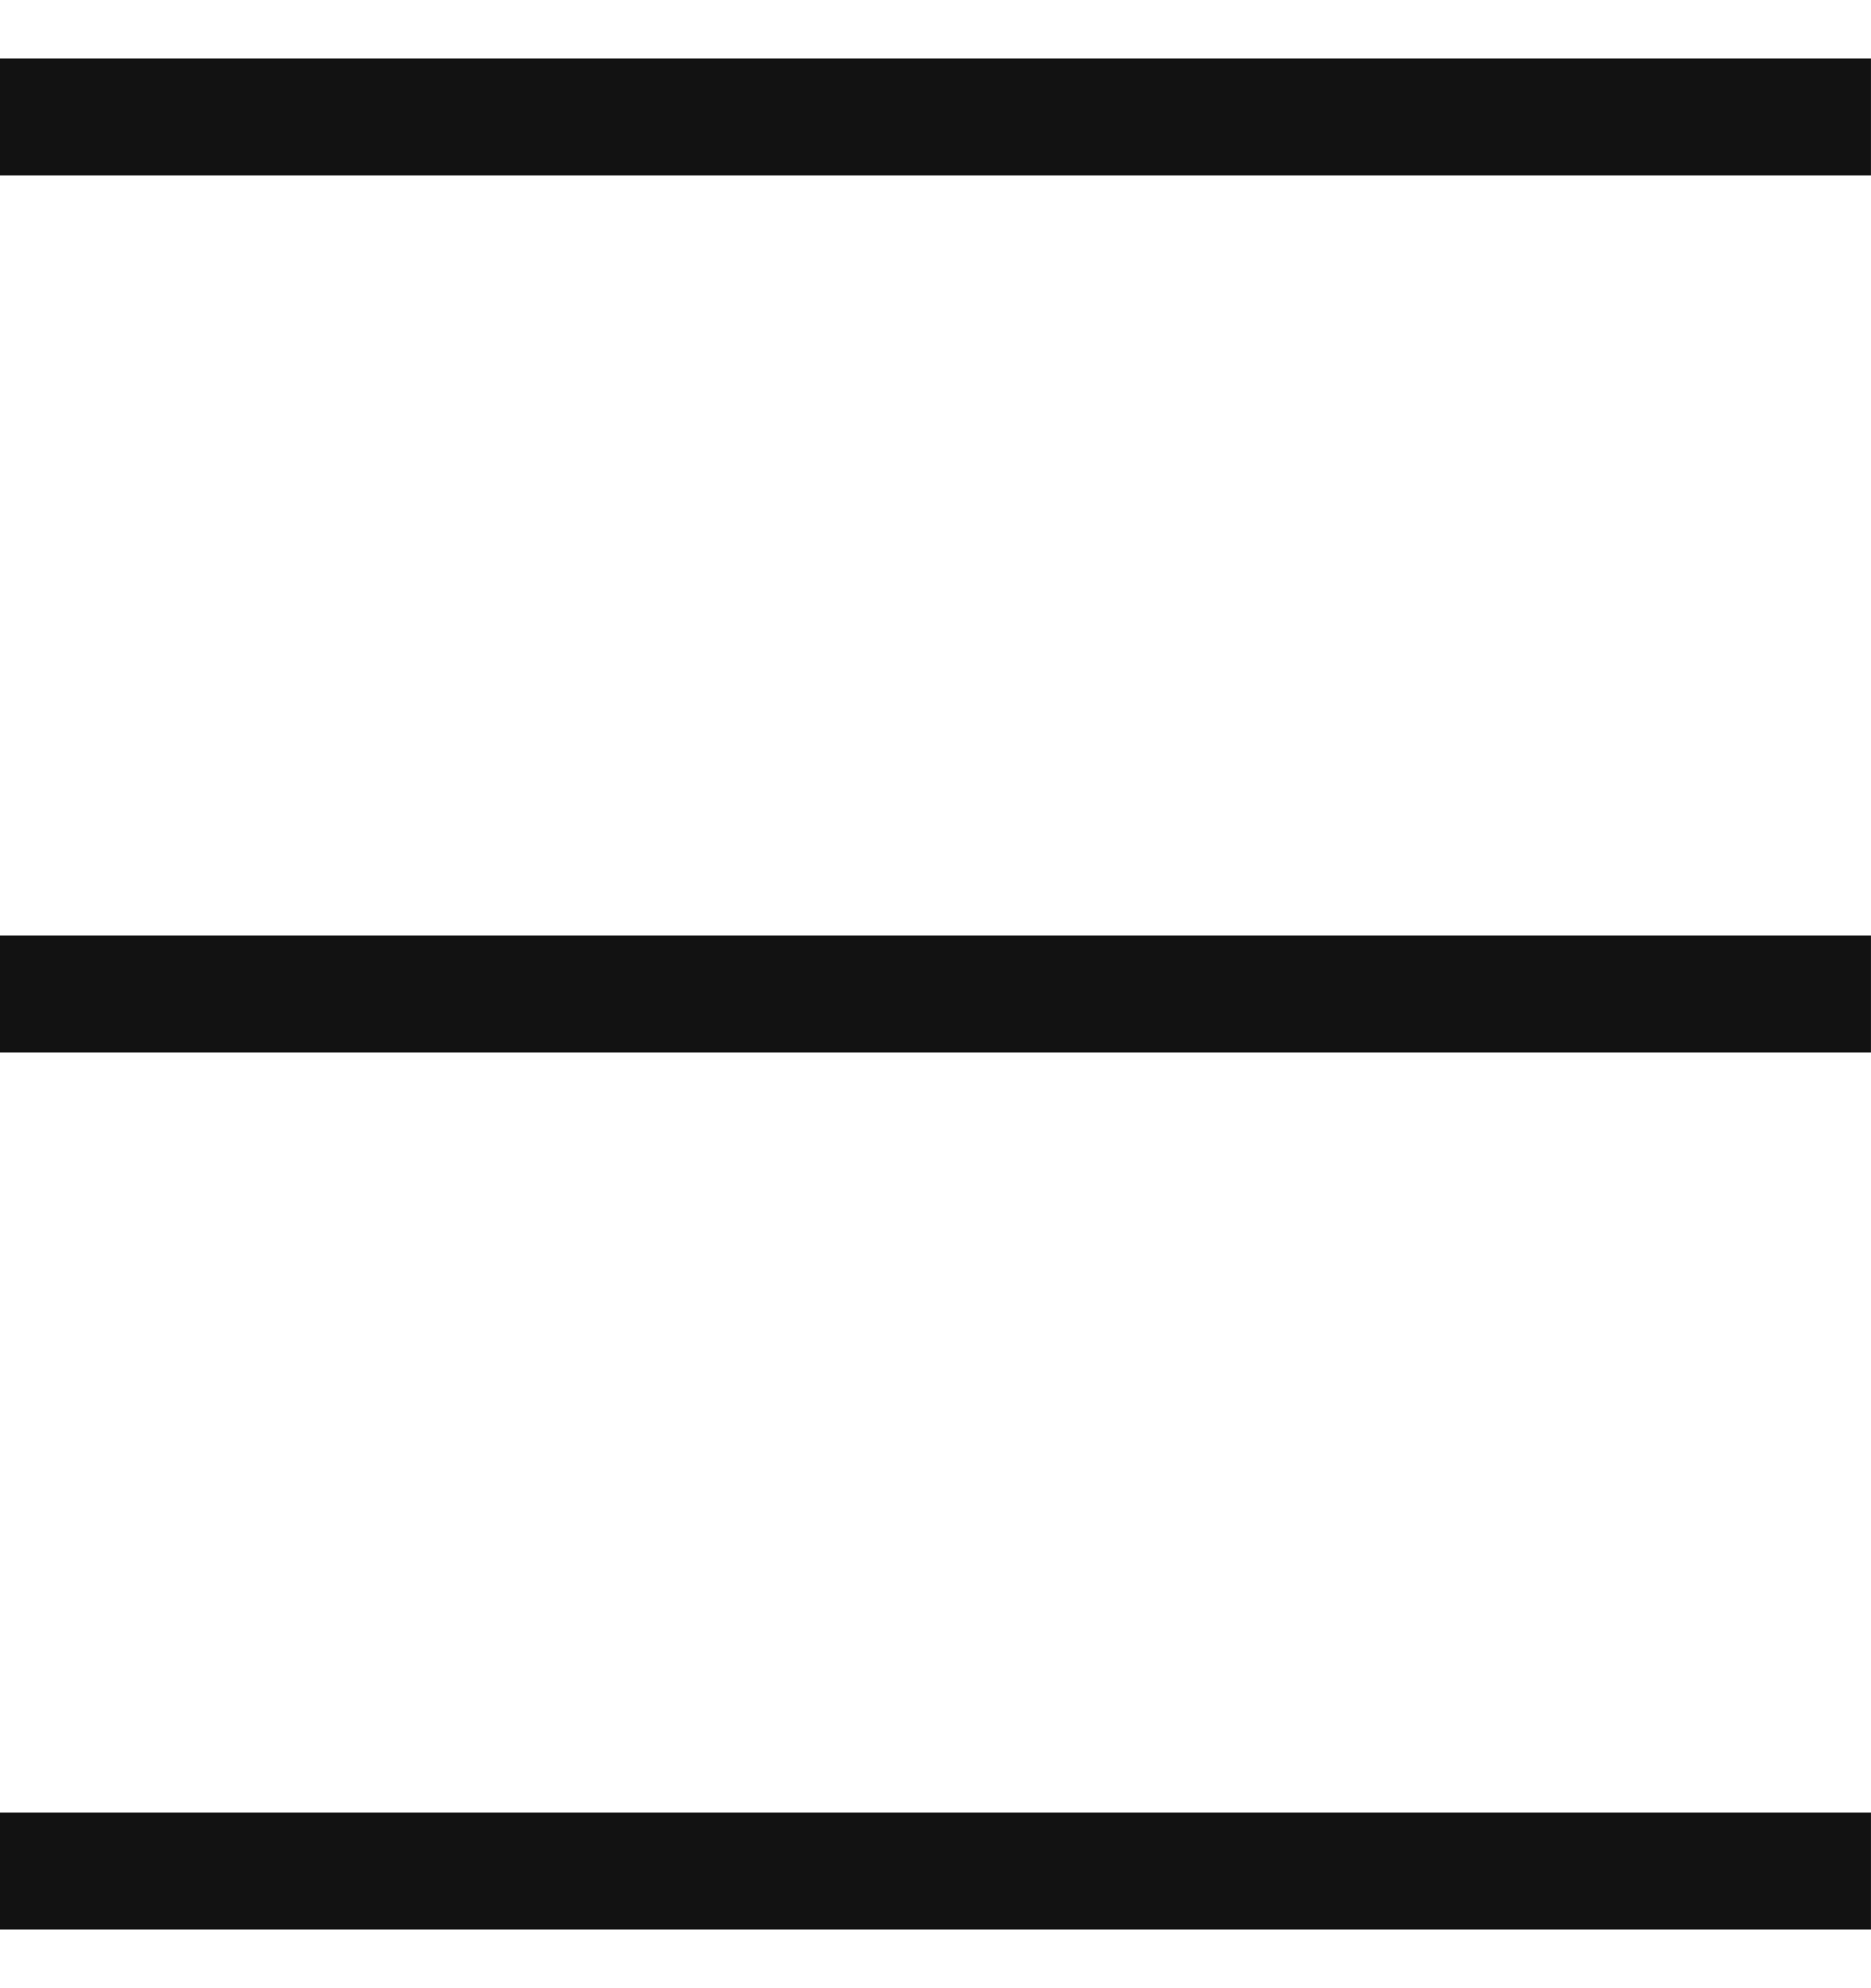
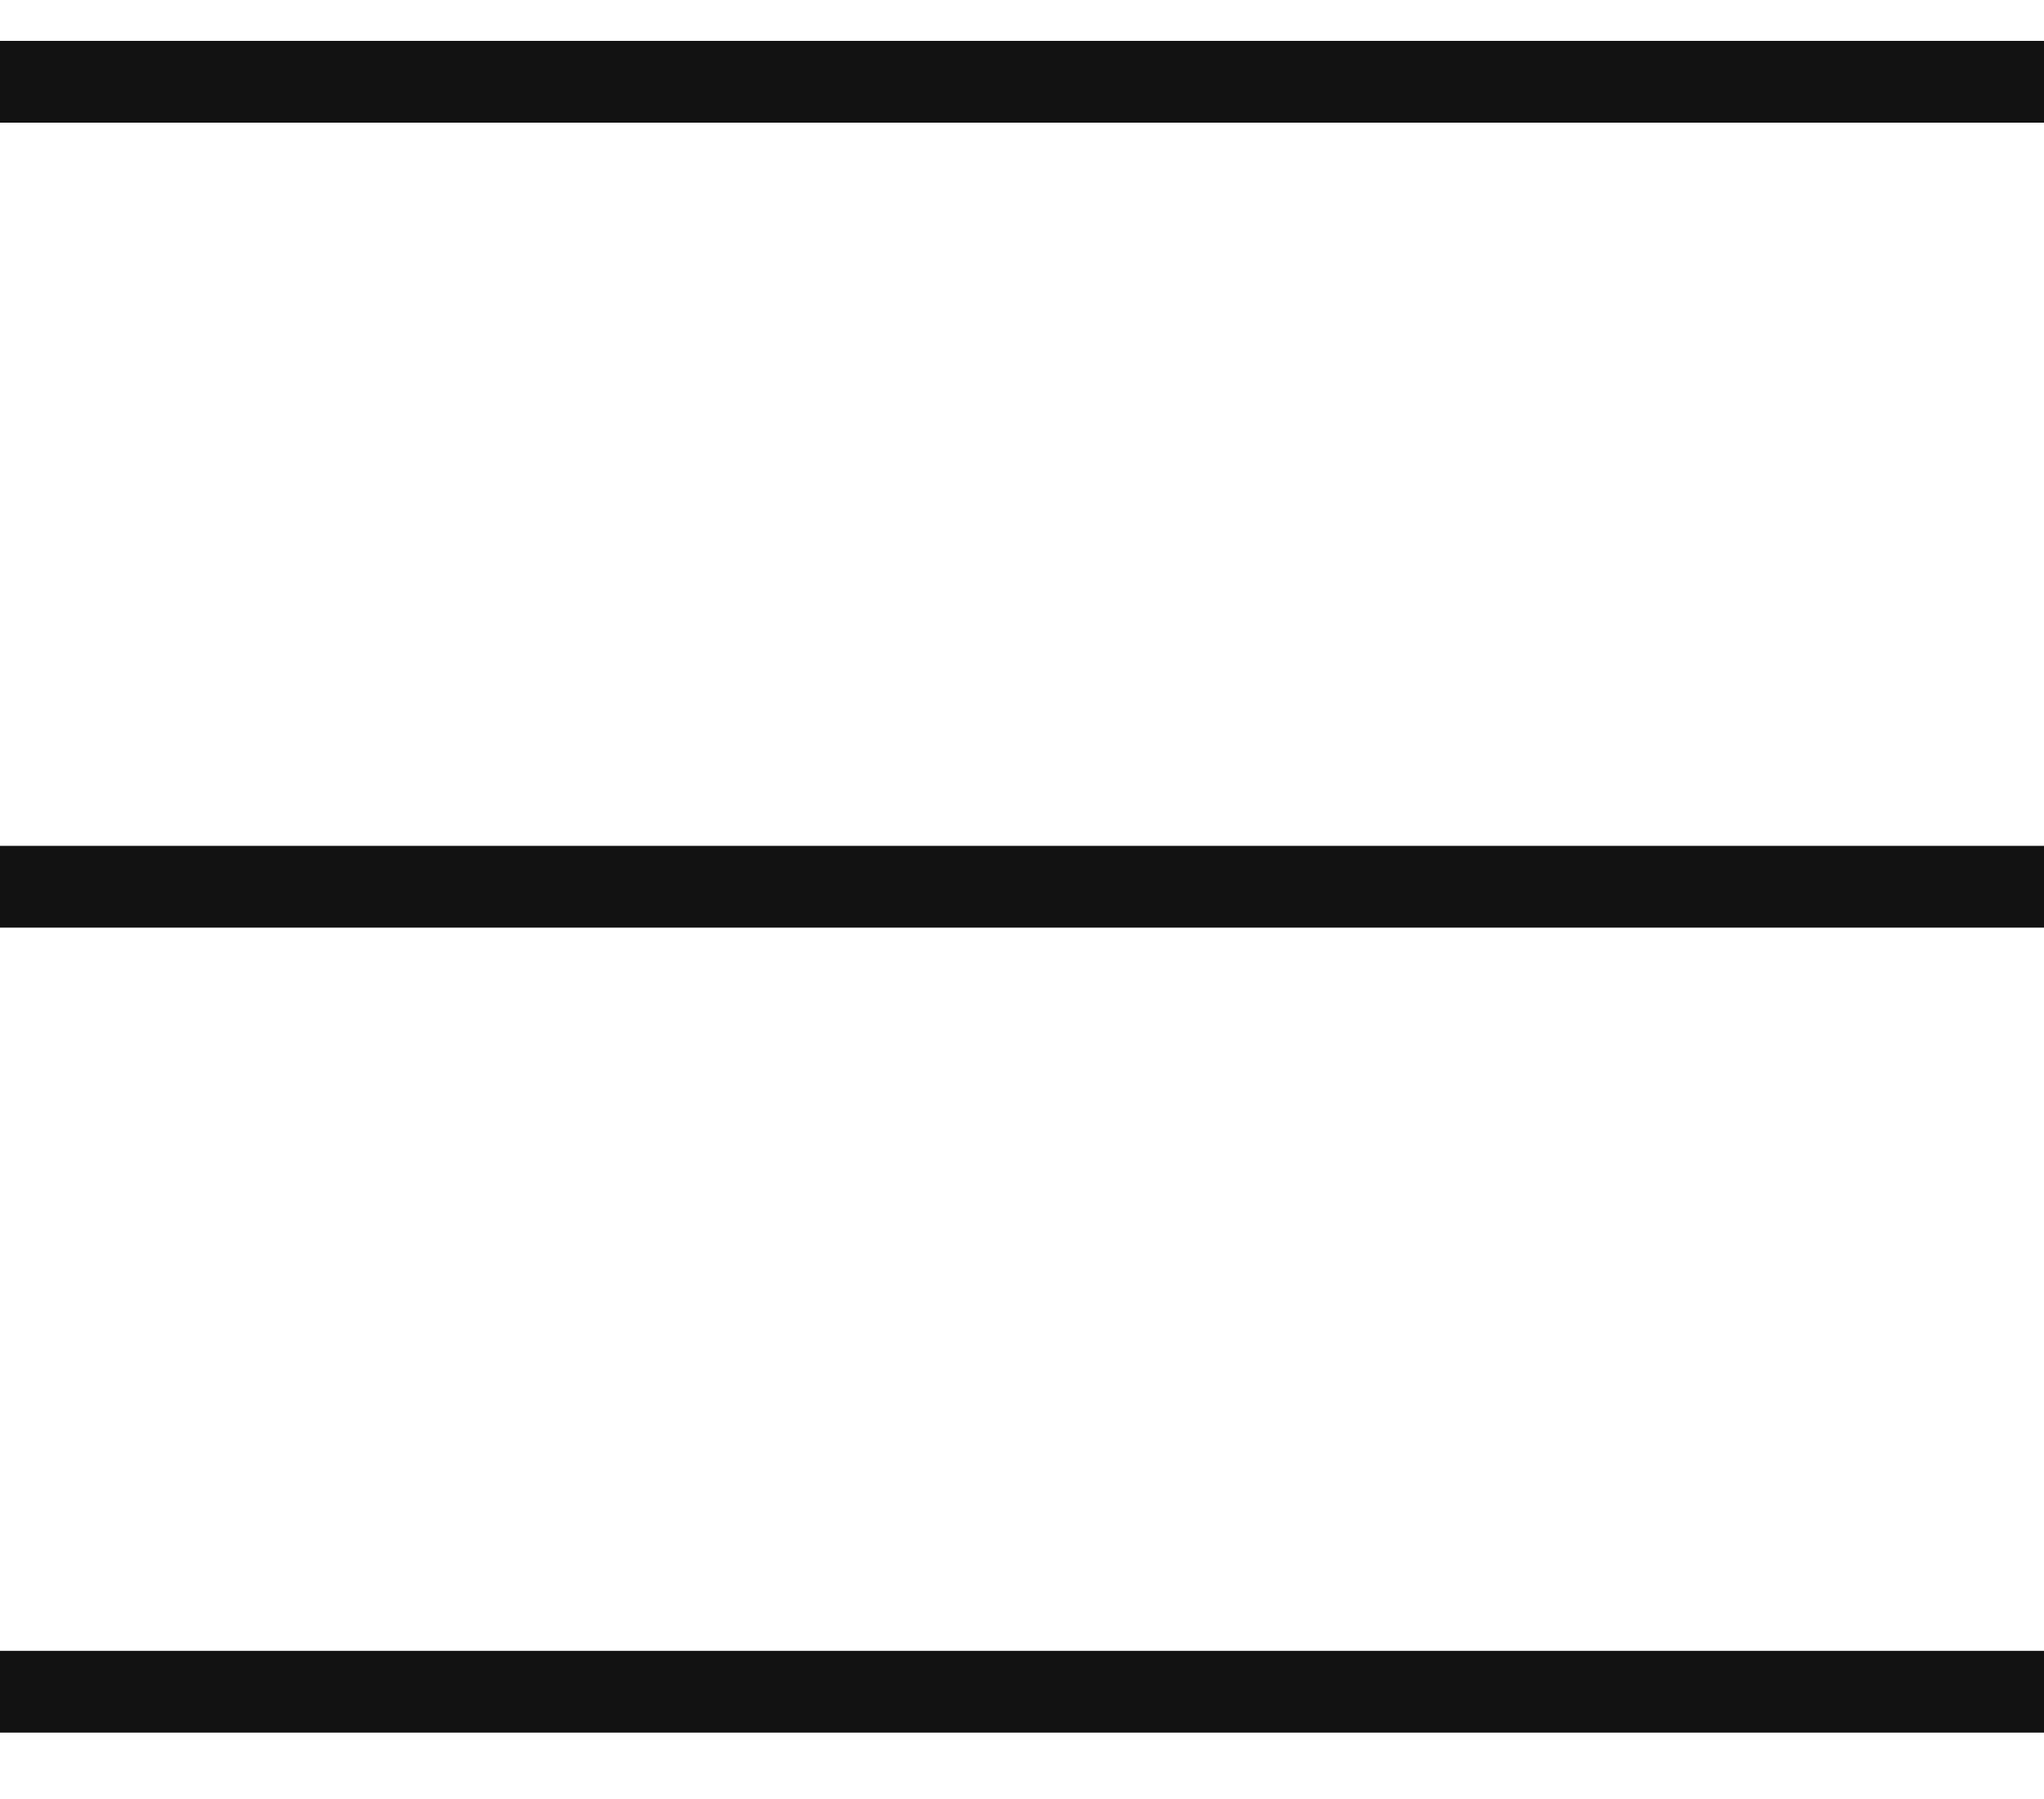
- <svg xmlns="http://www.w3.org/2000/svg" width="16" height="17" viewBox="0 0 16 17" fill="none">
-   <path fill-rule="evenodd" clip-rule="evenodd" d="M16 1.5H0V0.5H16V1.5Z" fill="#121212" />
-   <path fill-rule="evenodd" clip-rule="evenodd" d="M16 9H0V8H16V9Z" fill="#121212" />
-   <path fill-rule="evenodd" clip-rule="evenodd" d="M16 16.5H0V15.5H16V16.5Z" fill="#121212" />
+ <svg xmlns="http://www.w3.org/2000/svg" width="25" height="22" viewBox="0 0 25 22" fill="none">
+   <path d="M0 1H25" stroke="#121212" />
+   <path d="M0 10.844H25" stroke="#121212" />
+   <path d="M0 20.688H25" stroke="#121212" />
</svg>
